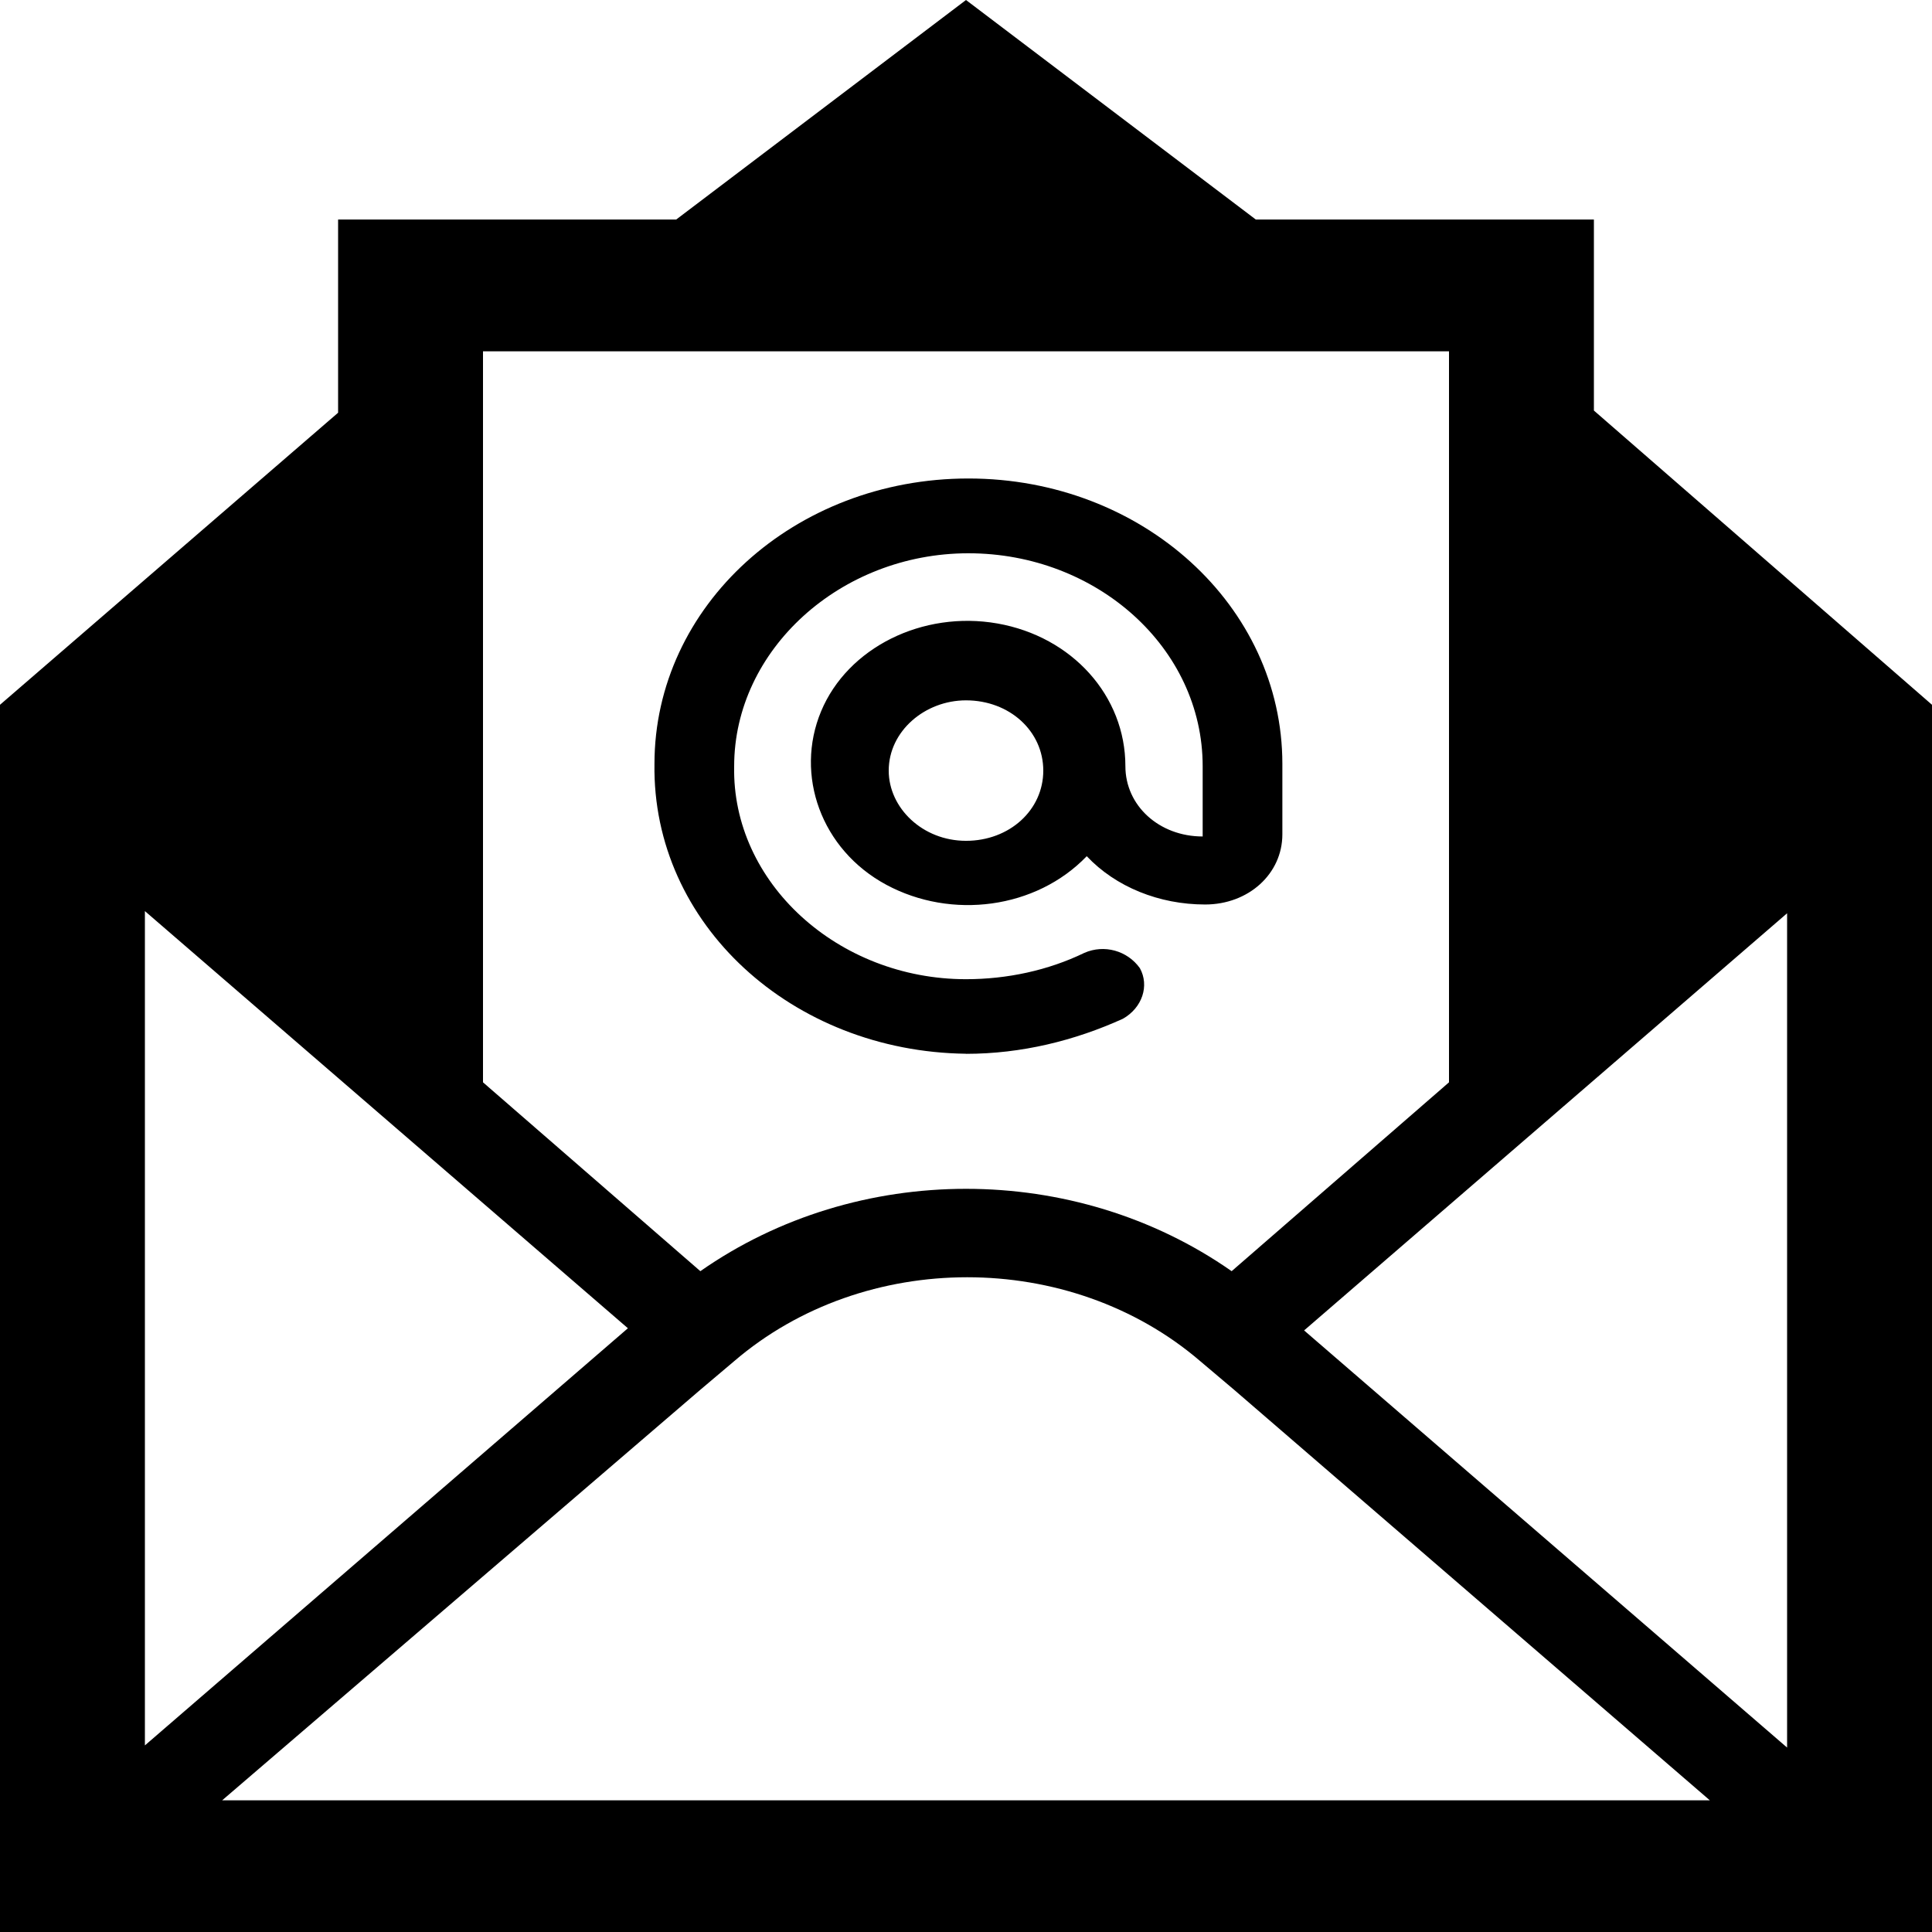
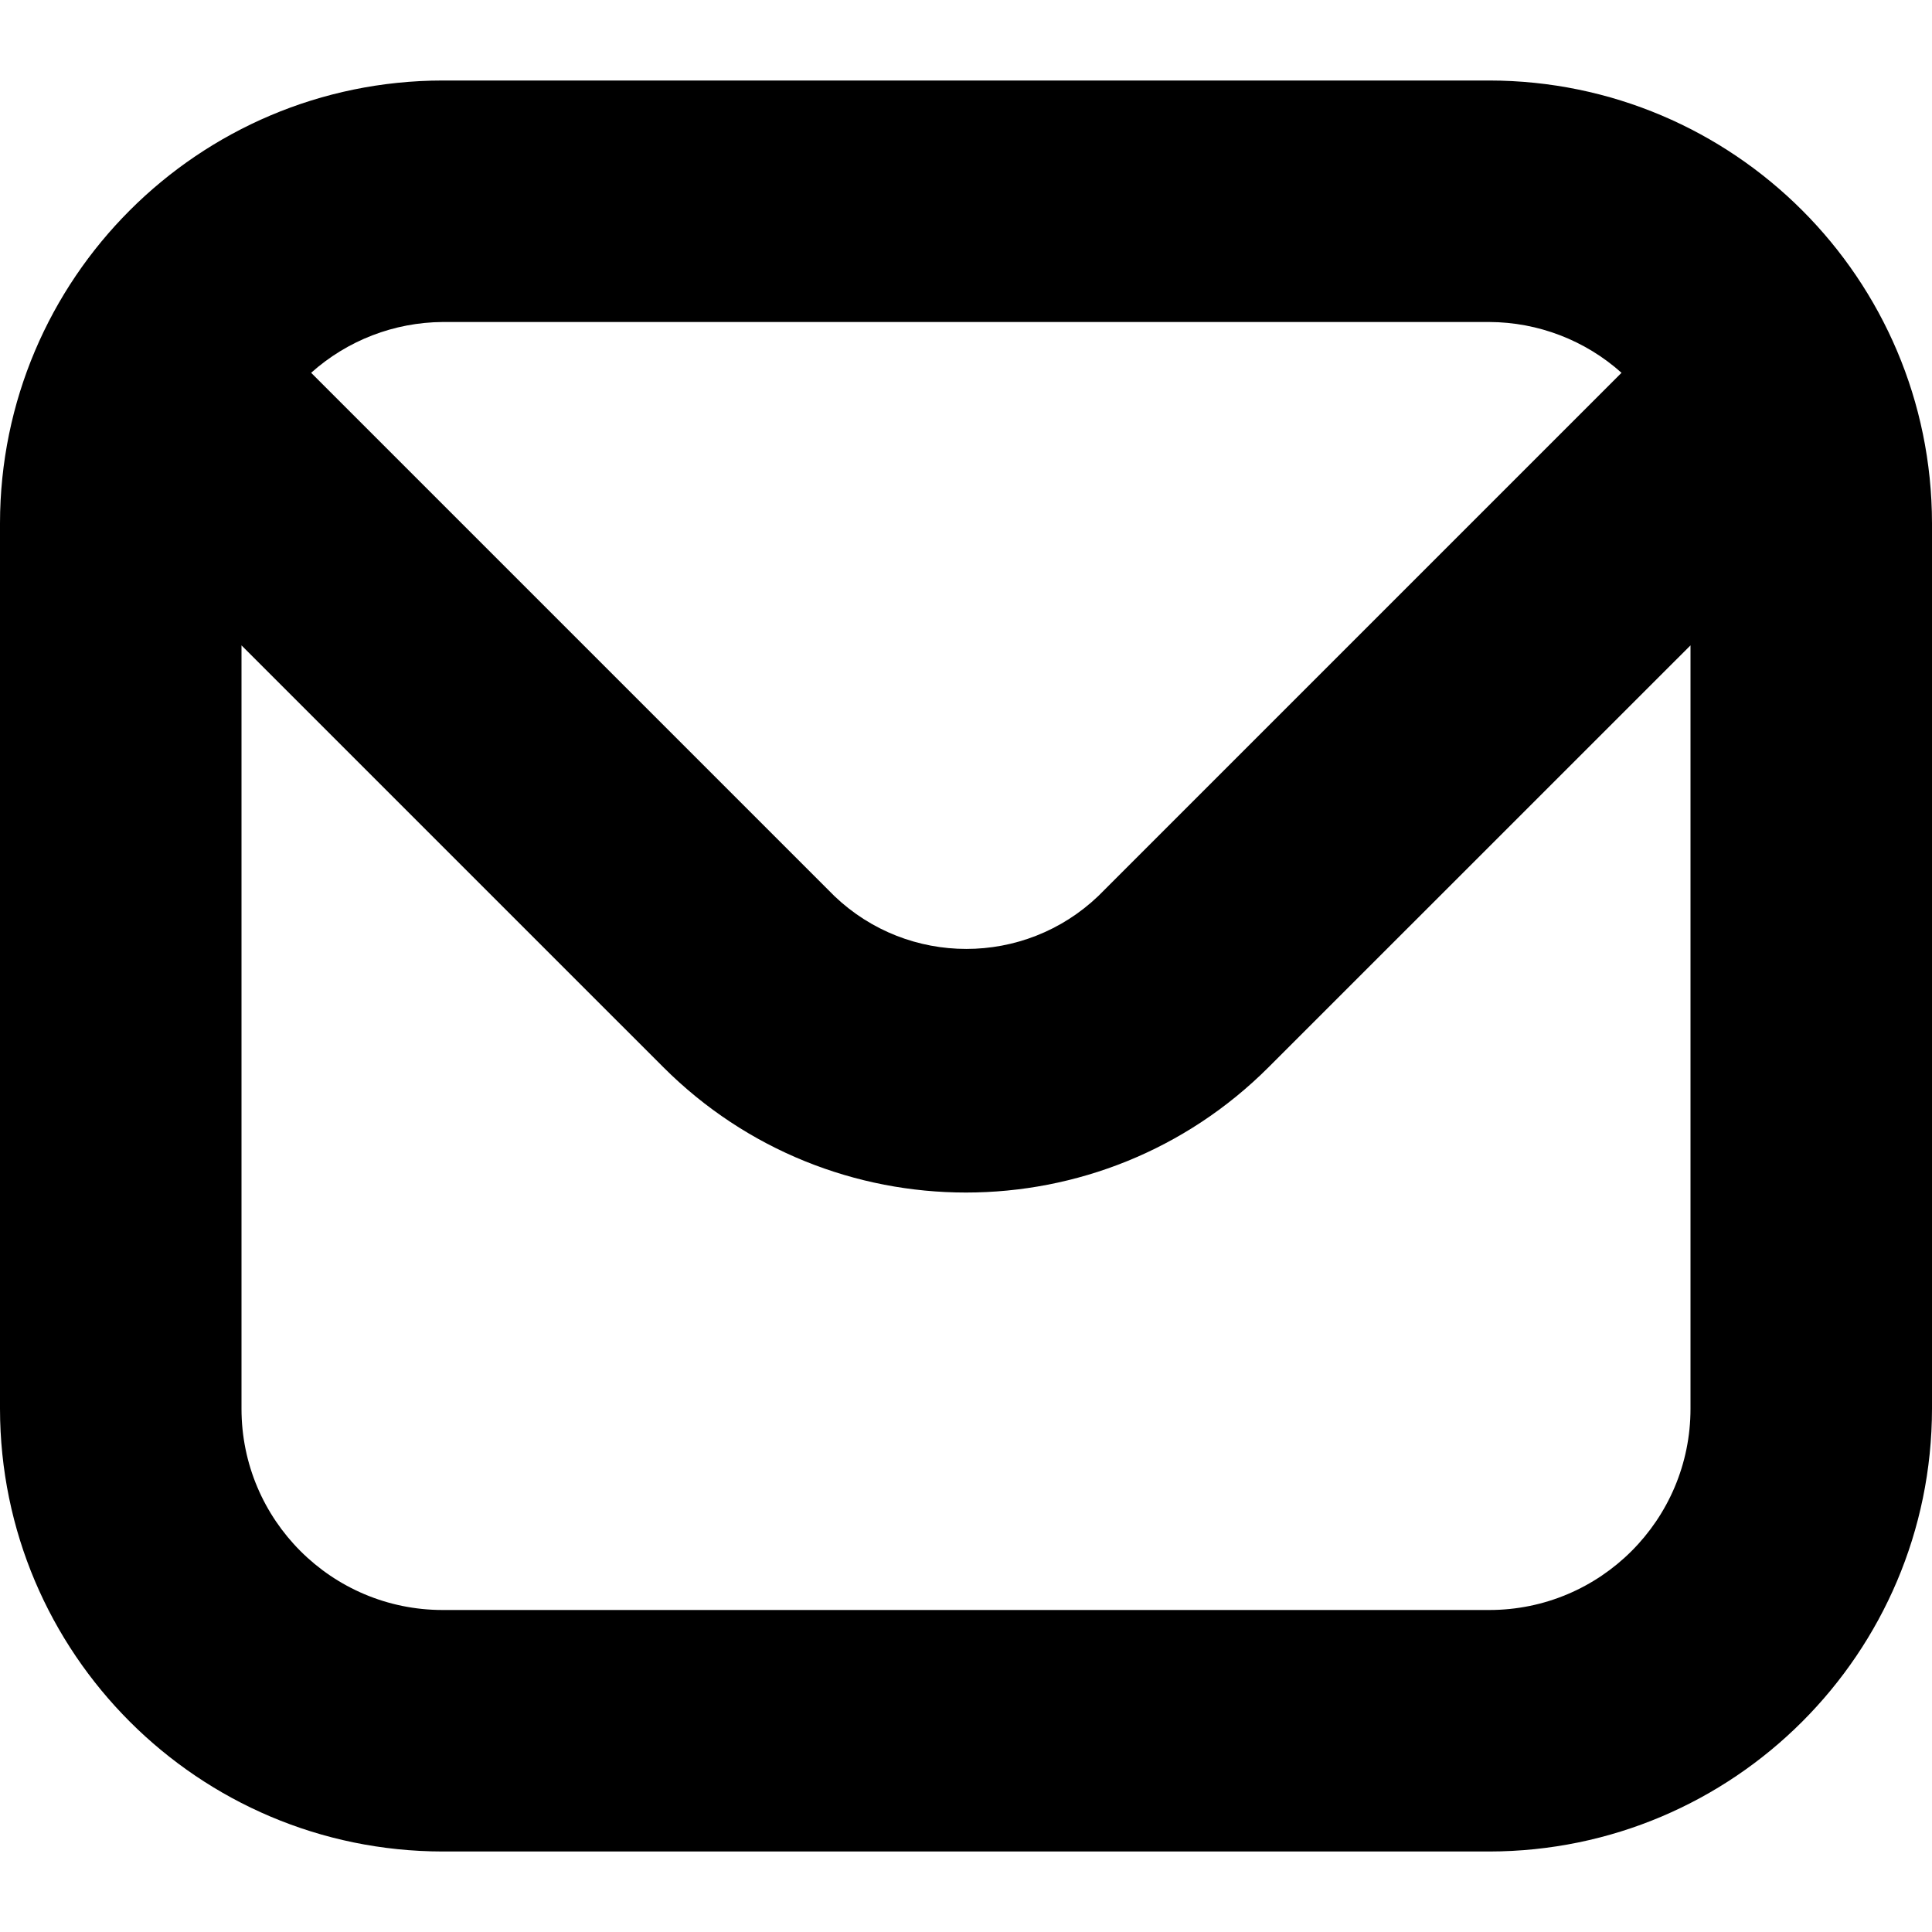
- <svg xmlns="http://www.w3.org/2000/svg" viewBox="0 0 24 24" preserveAspectRatio="xMidYMid" overflow="hidden">
-   <path fill="currentColor" d="M12 10.445c-.54 0-.96-.409-.96-.872 0-.491.45-.873.96-.873.54 0 .96.382.96.873 0 .49-.42.872-.96.872zm0 2.646c.69 0 1.35-.164 1.95-.436.24-.137.33-.41.21-.628a.567.567 0 00-.69-.19c-.45.218-.96.327-1.47.327-1.59 0-2.91-1.2-2.88-2.646 0-1.445 1.32-2.645 2.91-2.645s2.91 1.172 2.91 2.645v.873c-.54 0-.96-.382-.96-.873 0-.873-.66-1.609-1.59-1.773-.93-.163-1.86.3-2.19 1.091-.33.791 0 1.719.81 2.155.81.436 1.86.3 2.49-.355.36.382.9.6 1.47.6.54 0 .96-.381.96-.872V9.49c0-1.964-1.74-3.546-3.9-3.546s-3.9 1.582-3.9 3.546c-.03 1.99 1.71 3.573 3.87 3.6zm10.2 8.618l-6-5.182 6-5.182zm-19.44.655l5.94-5.1.42-.355c1.62-1.39 4.17-1.39 5.79 0l.42.355 5.91 5.1zM1.8 11.318l6 5.182-6 5.182zM6 4.364h12v9.081l-2.7 2.346c-1.95-1.364-4.65-1.364-6.6 0L6 13.445zm13.8.736V2.727h-4.2L12 0 8.4 2.727H4.2v2.4L0 8.755V24h24V8.755z" />
+ <svg xmlns="http://www.w3.org/2000/svg" viewBox="0 0 24 24" width="512" height="512">
+   <path d="M18.5 1h-13A5.506 5.506 0 000 6.5v11A5.506 5.506 0 005.5 23h13a5.506 5.506 0 005.5-5.5v-11A5.506 5.506 0 0018.5 1zm0 3a2.476 2.476 0 011.643.631l-6.5 6.5a2.373 2.373 0 01-3.278 0l-6.5-6.5A2.476 2.476 0 015.5 4zm0 16h-13A2.5 2.5 0 013 17.5V8.017l5.239 5.239a5.317 5.317 0 007.521 0L21 8.017V17.5a2.5 2.5 0 01-2.5 2.5z" />
</svg>
